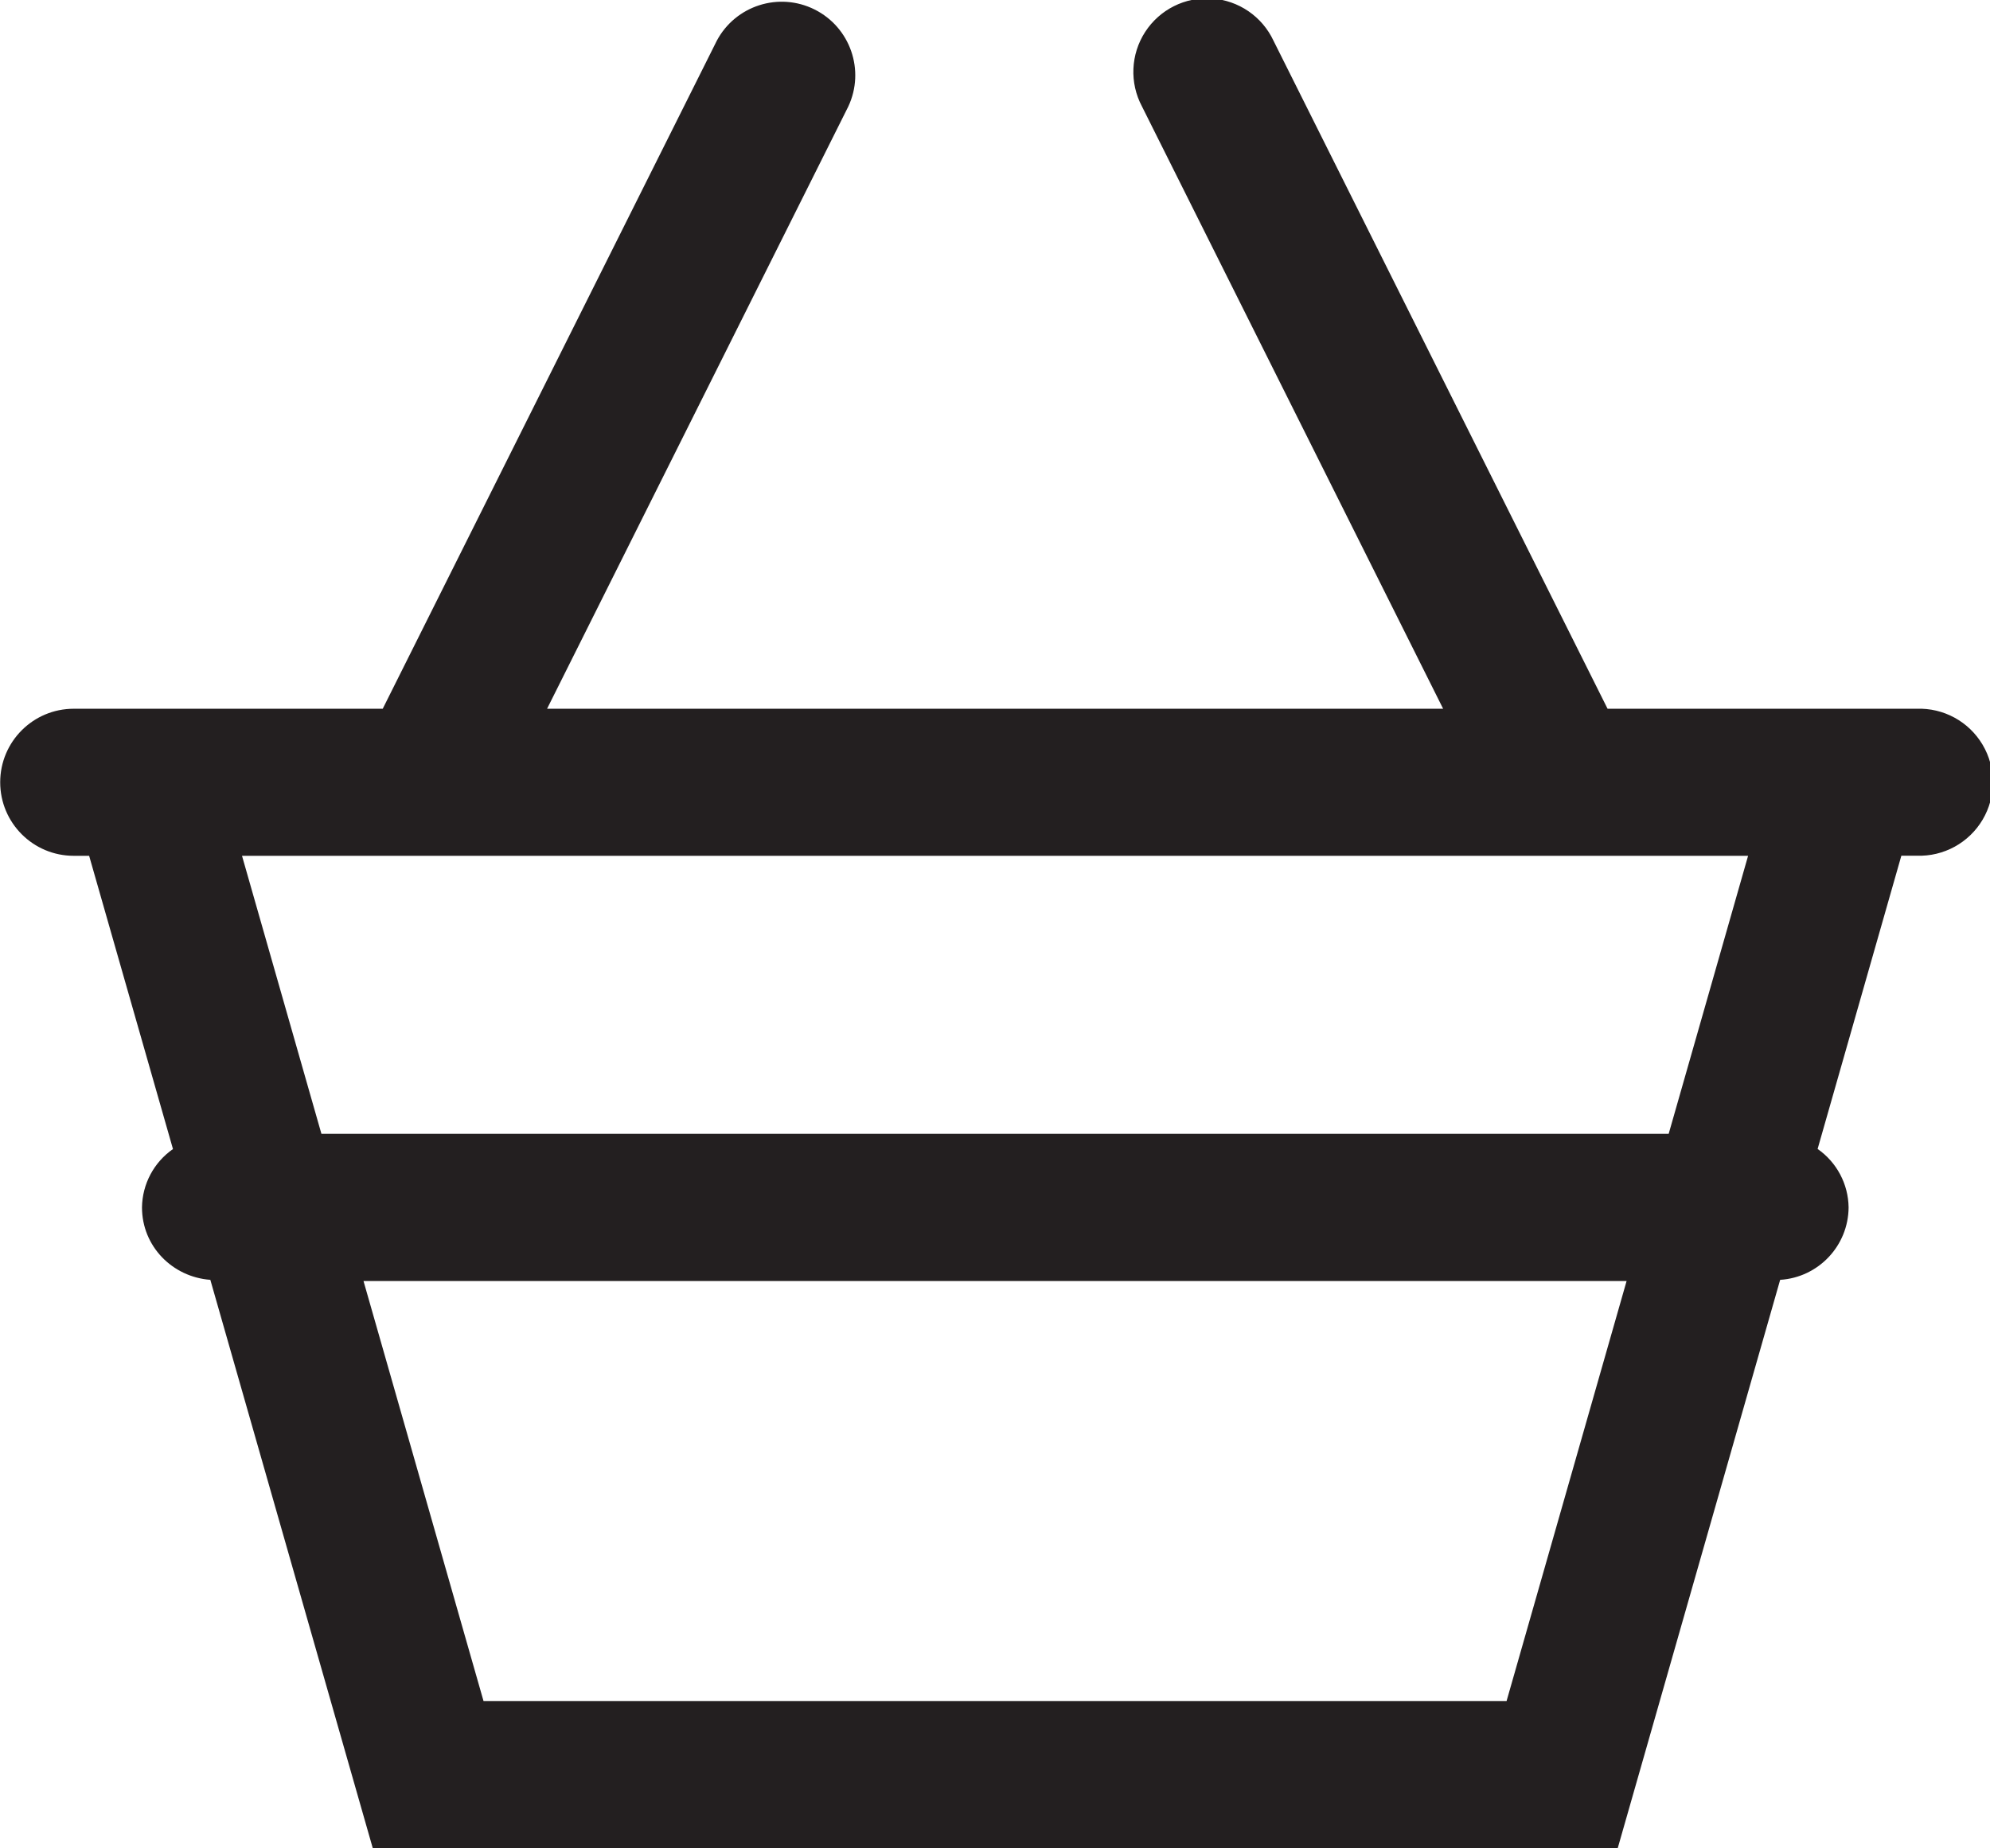
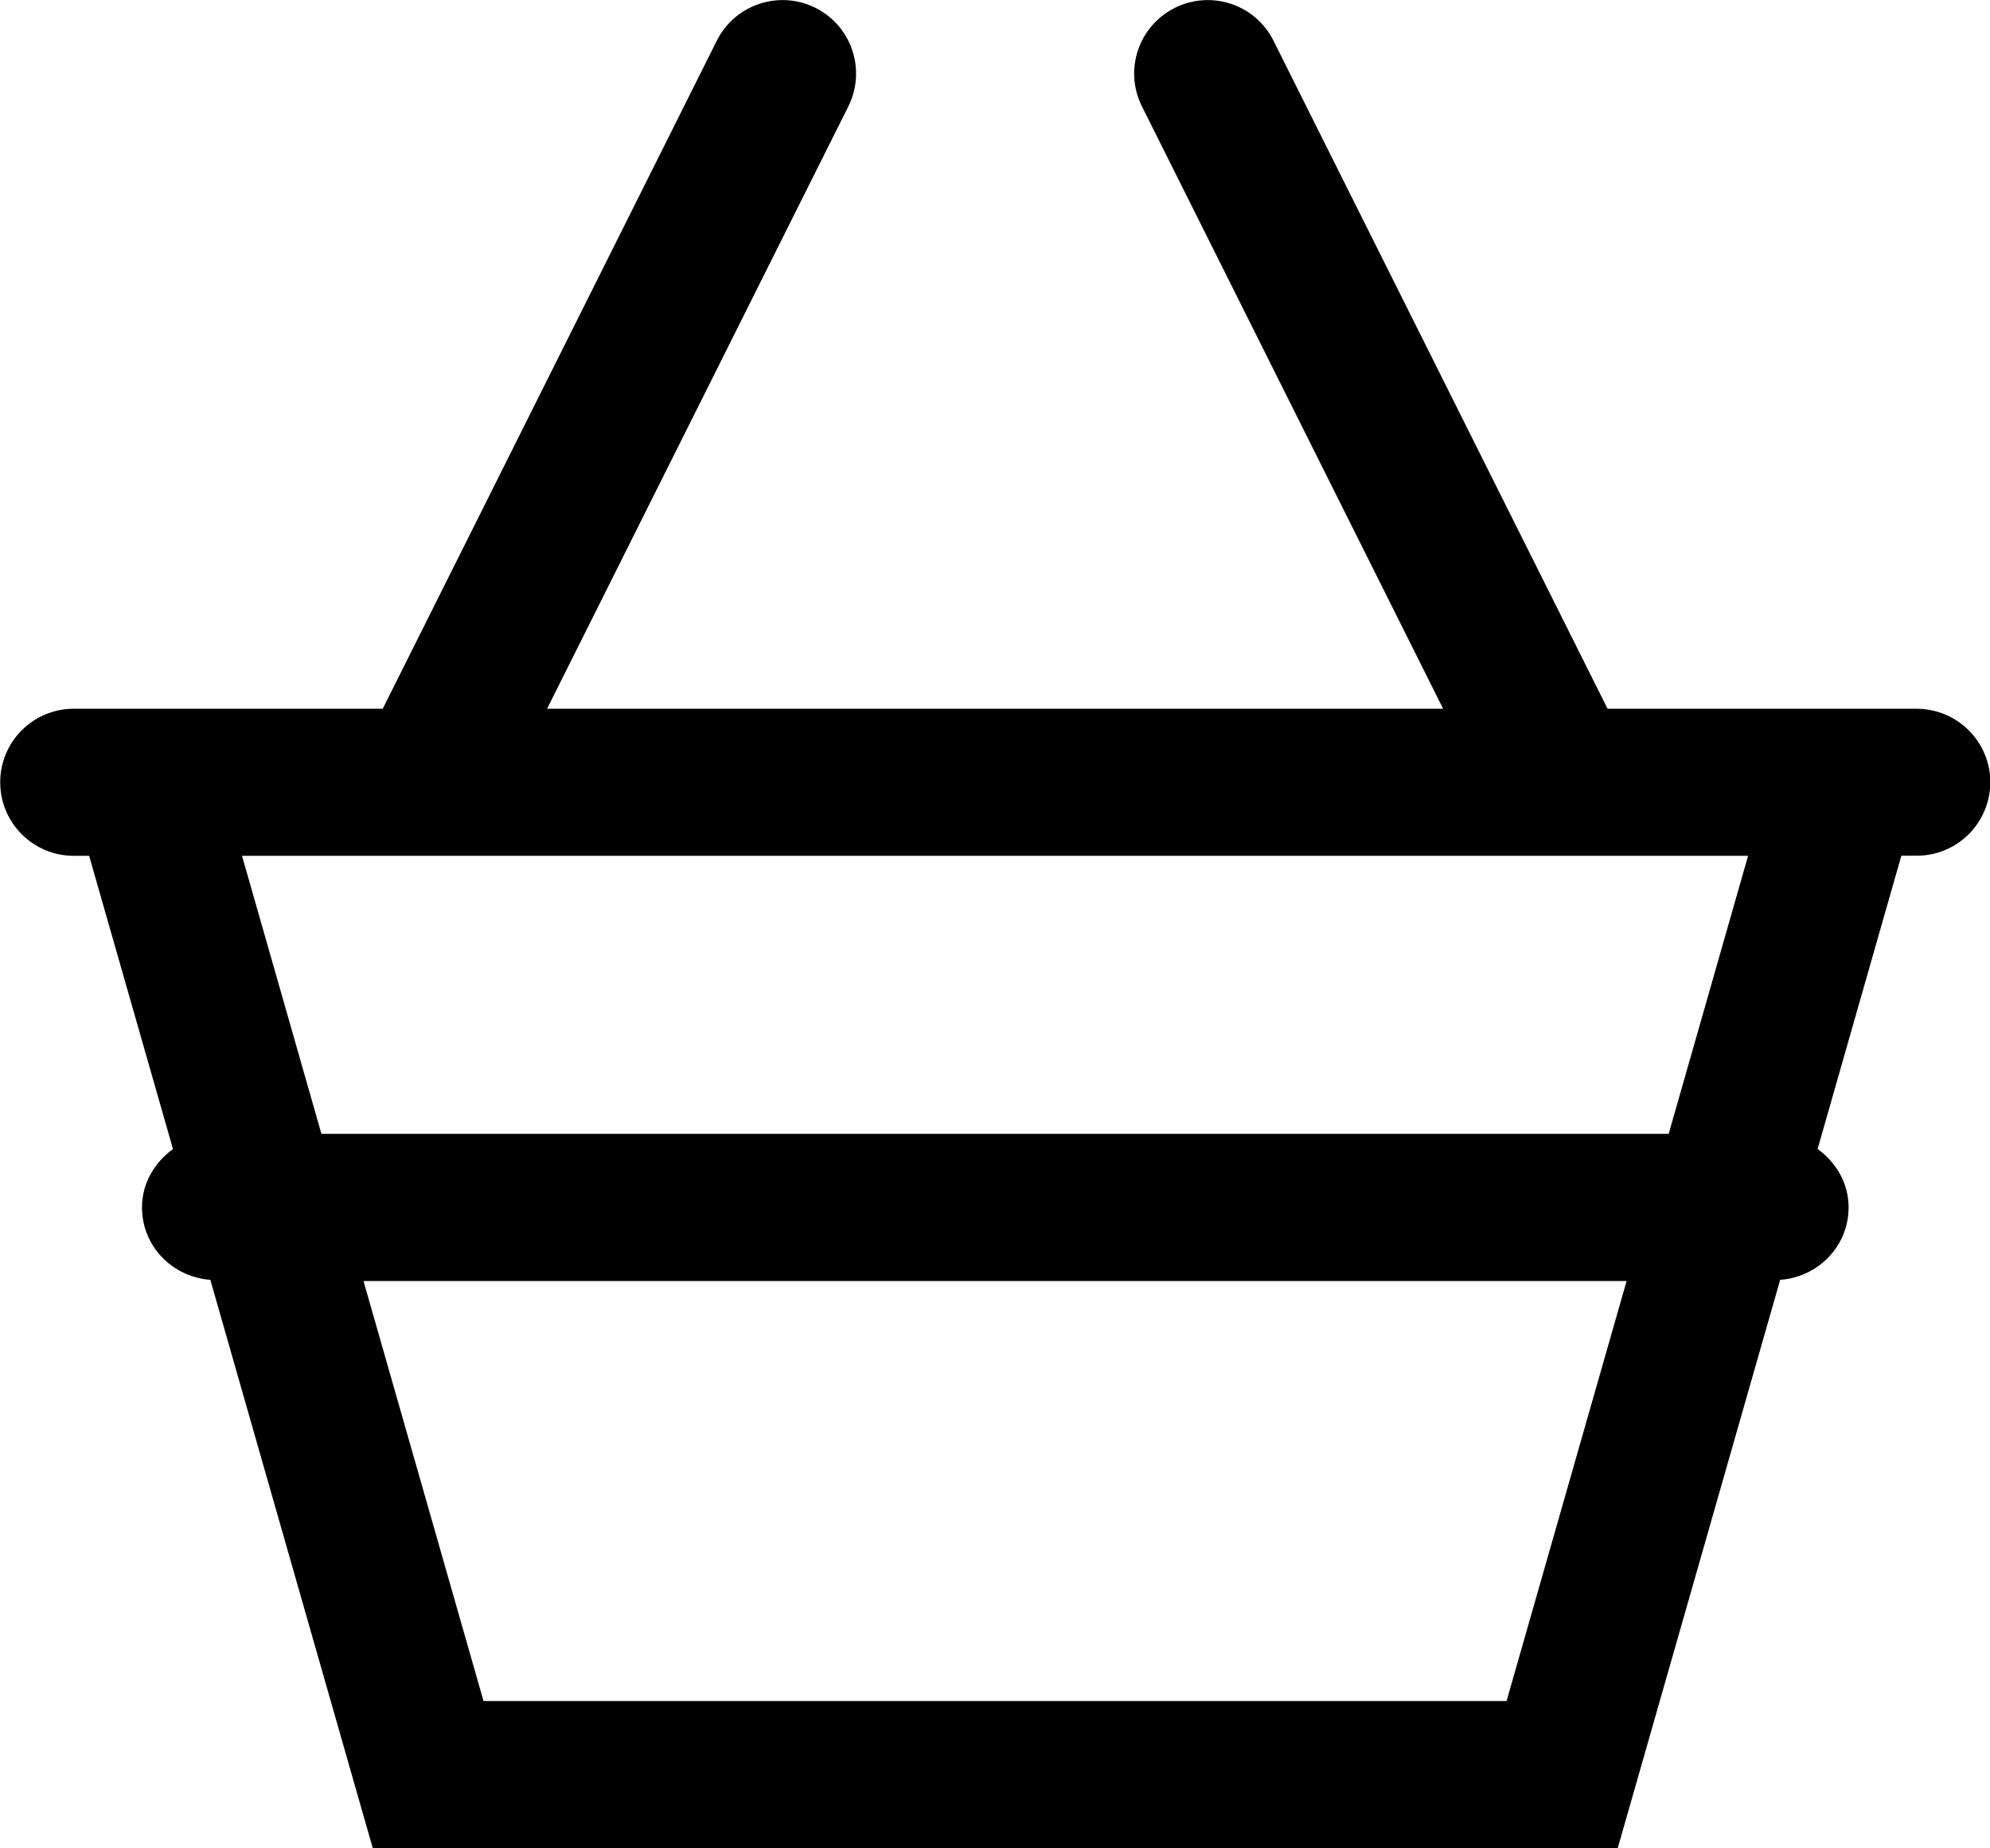
- <svg xmlns="http://www.w3.org/2000/svg" width="20.294" height="18.849" viewBox="264.205 370.961 20.294 18.849">
-   <path fill="#231F20" d="M283.75 378.19h-3.151l-3.407-6.814a.75.75 0 1 0-1.341.671l3.071 6.143h-9.138l3.072-6.143a.75.75 0 0 0-1.341-.671l-3.407 6.814h-3.151a.75.75 0 0 0 0 1.5h.157l.855 2.991a.737.737 0 0 0-.316.595c0 .396.309.71.697.739l1.656 5.795h12.697l1.656-5.795a.745.745 0 0 0 .698-.739.738.738 0 0 0-.316-.596l.854-2.991h.157a.75.75 0 1 0-.002-1.499zm-4.181 10.121h-10.433l-1.224-4.284h12.881l-1.224 4.284zm1.653-5.785h-13.739l-.81-2.836h15.359l-.81 2.836z" />
+ <svg id="icon-cart" viewBox="264.205 370.961 20.294 18.849">
+   <path d="M283.75,378.19h-3.151l-3.407-6.814c-0.185-0.37-0.634-0.52-1.006-0.335 c-0.371,0.186-0.521,0.636-0.335,1.006l3.071,6.143h-9.138l3.072-6.143c0.185-0.371,0.035-0.821-0.335-1.006 c-0.37-0.185-0.821-0.035-1.006,0.335l-3.407,6.814h-3.151c-0.414,0-0.75,0.336-0.75,0.75s0.336,0.75,0.75,0.75h0.157l0.855,2.991 c-0.187,0.137-0.316,0.347-0.316,0.595c0,0.396,0.309,0.71,0.697,0.739l1.656,5.795h12.697l1.656-5.795 c0.388-0.028,0.698-0.344,0.698-0.739c0-0.249-0.129-0.459-0.316-0.596l0.854-2.991h0.157c0.414,0,0.75-0.336,0.75-0.75 S284.164,378.19,283.75,378.19z M279.569,388.311h-10.433l-1.224-4.284h12.881L279.569,388.311z M281.222,382.526h-13.739 l-0.81-2.836h15.359L281.222,382.526z" />
</svg>
